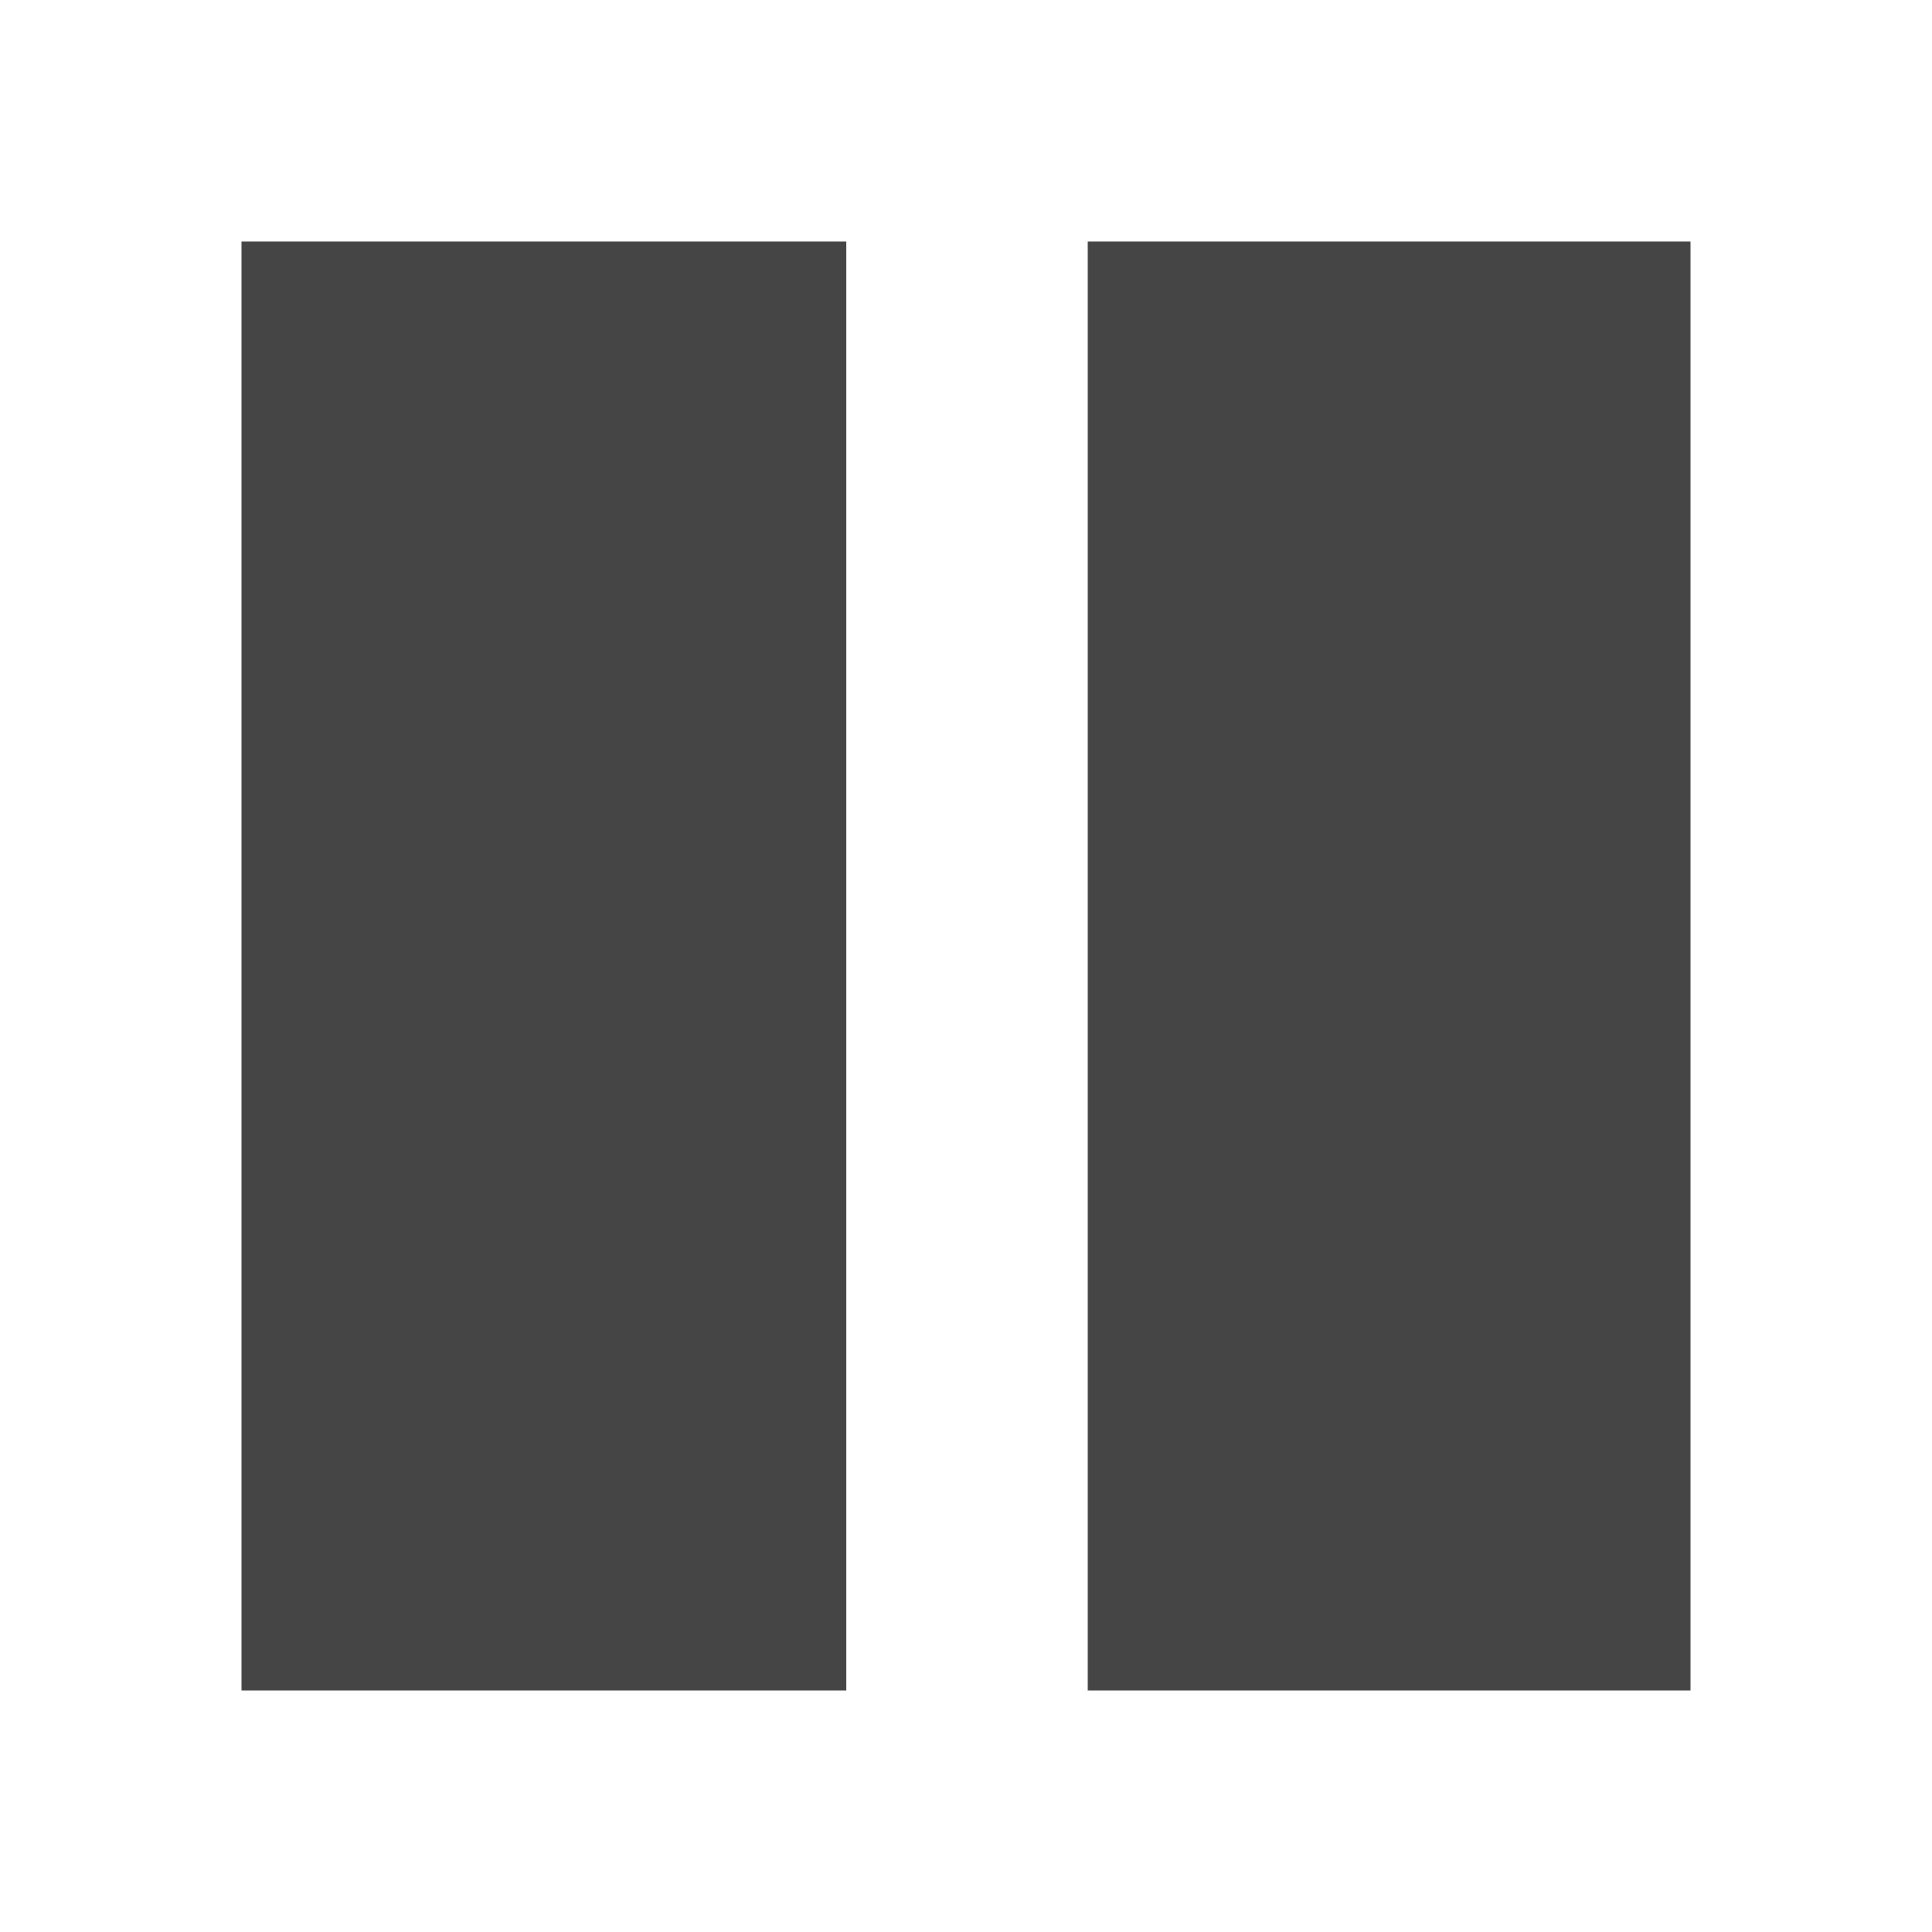
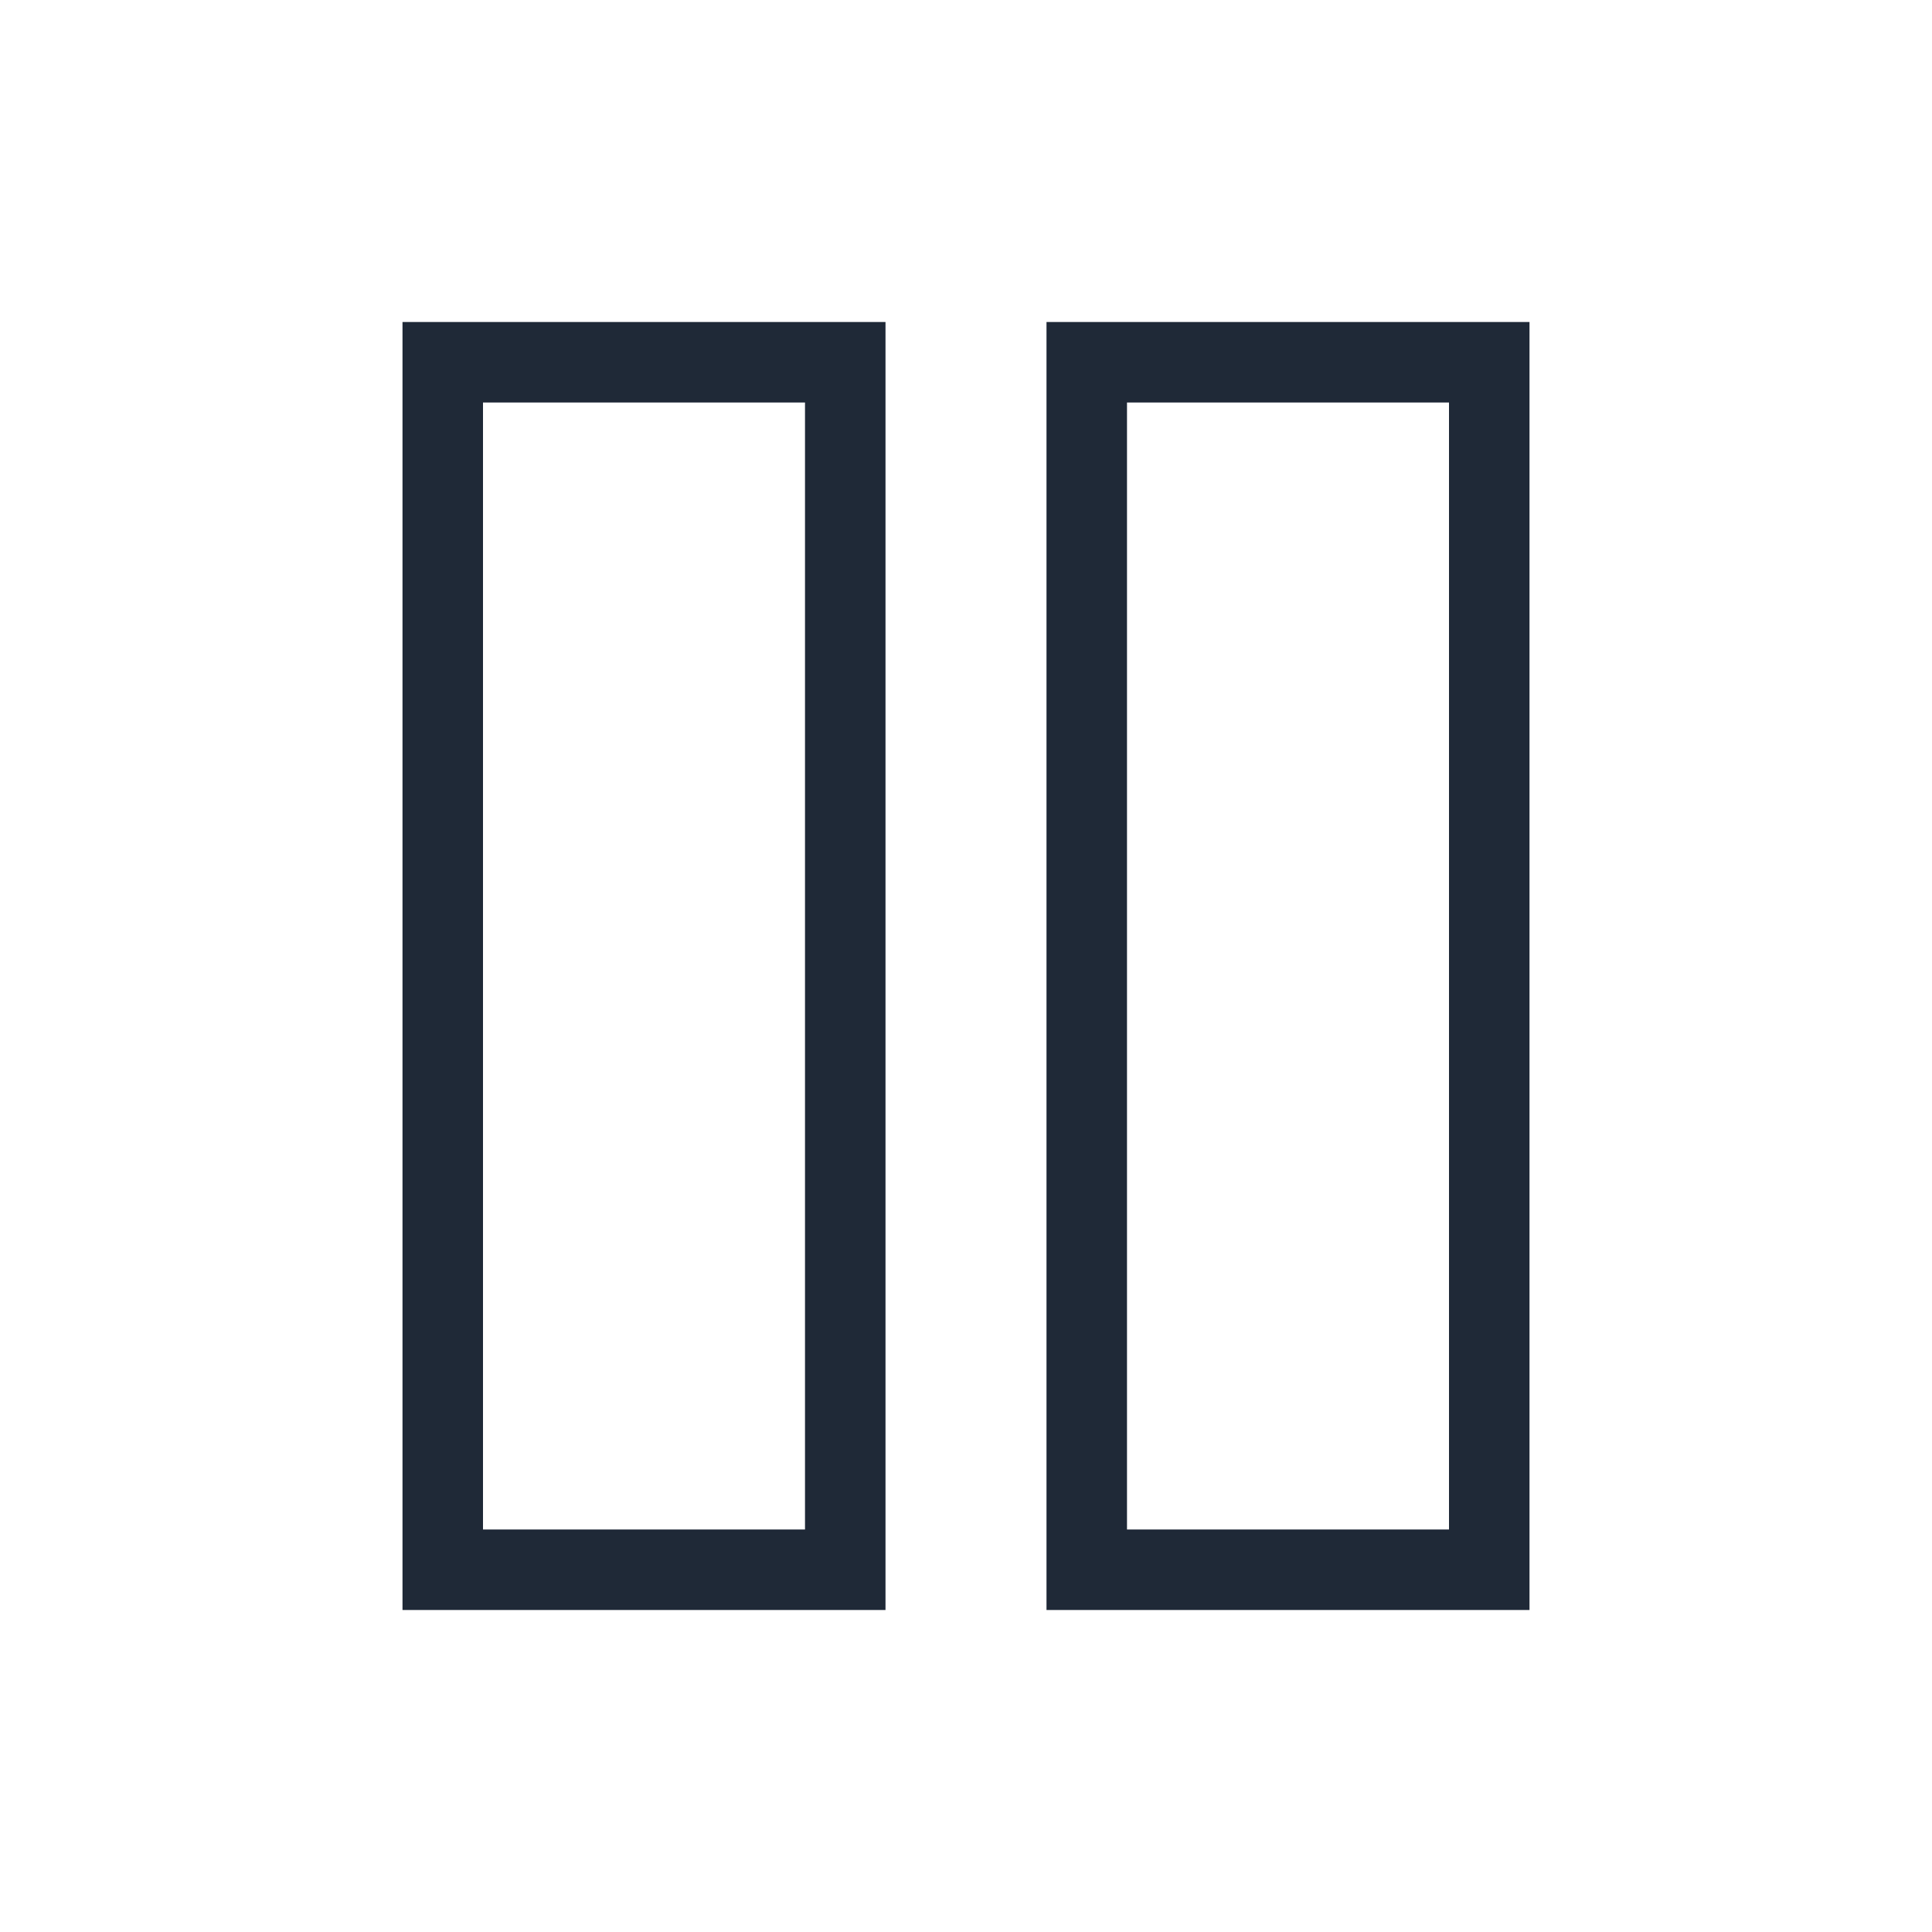
- <svg xmlns="http://www.w3.org/2000/svg" viewBox="0 0 24 24">
-   <g fill="none" fill-rule="evenodd">
-     <path d="M0 0h24v24H0z" />
-     <path fill="#454545" d="M3 21V3h7.512v18H3zm10.512 0V3H21v18h-7.488z" />
-   </g>
+ <svg xmlns="http://www.w3.org/2000/svg" width="24" height="24" viewBox="0 0 24 24" fill="none">
+   <path d="M11 20H5V4H11V20ZM6 19H10V5H6V19ZM19 20H13V4H19V20ZM14 19H18V5H14V19Z" fill="#1F2937" />
</svg>
